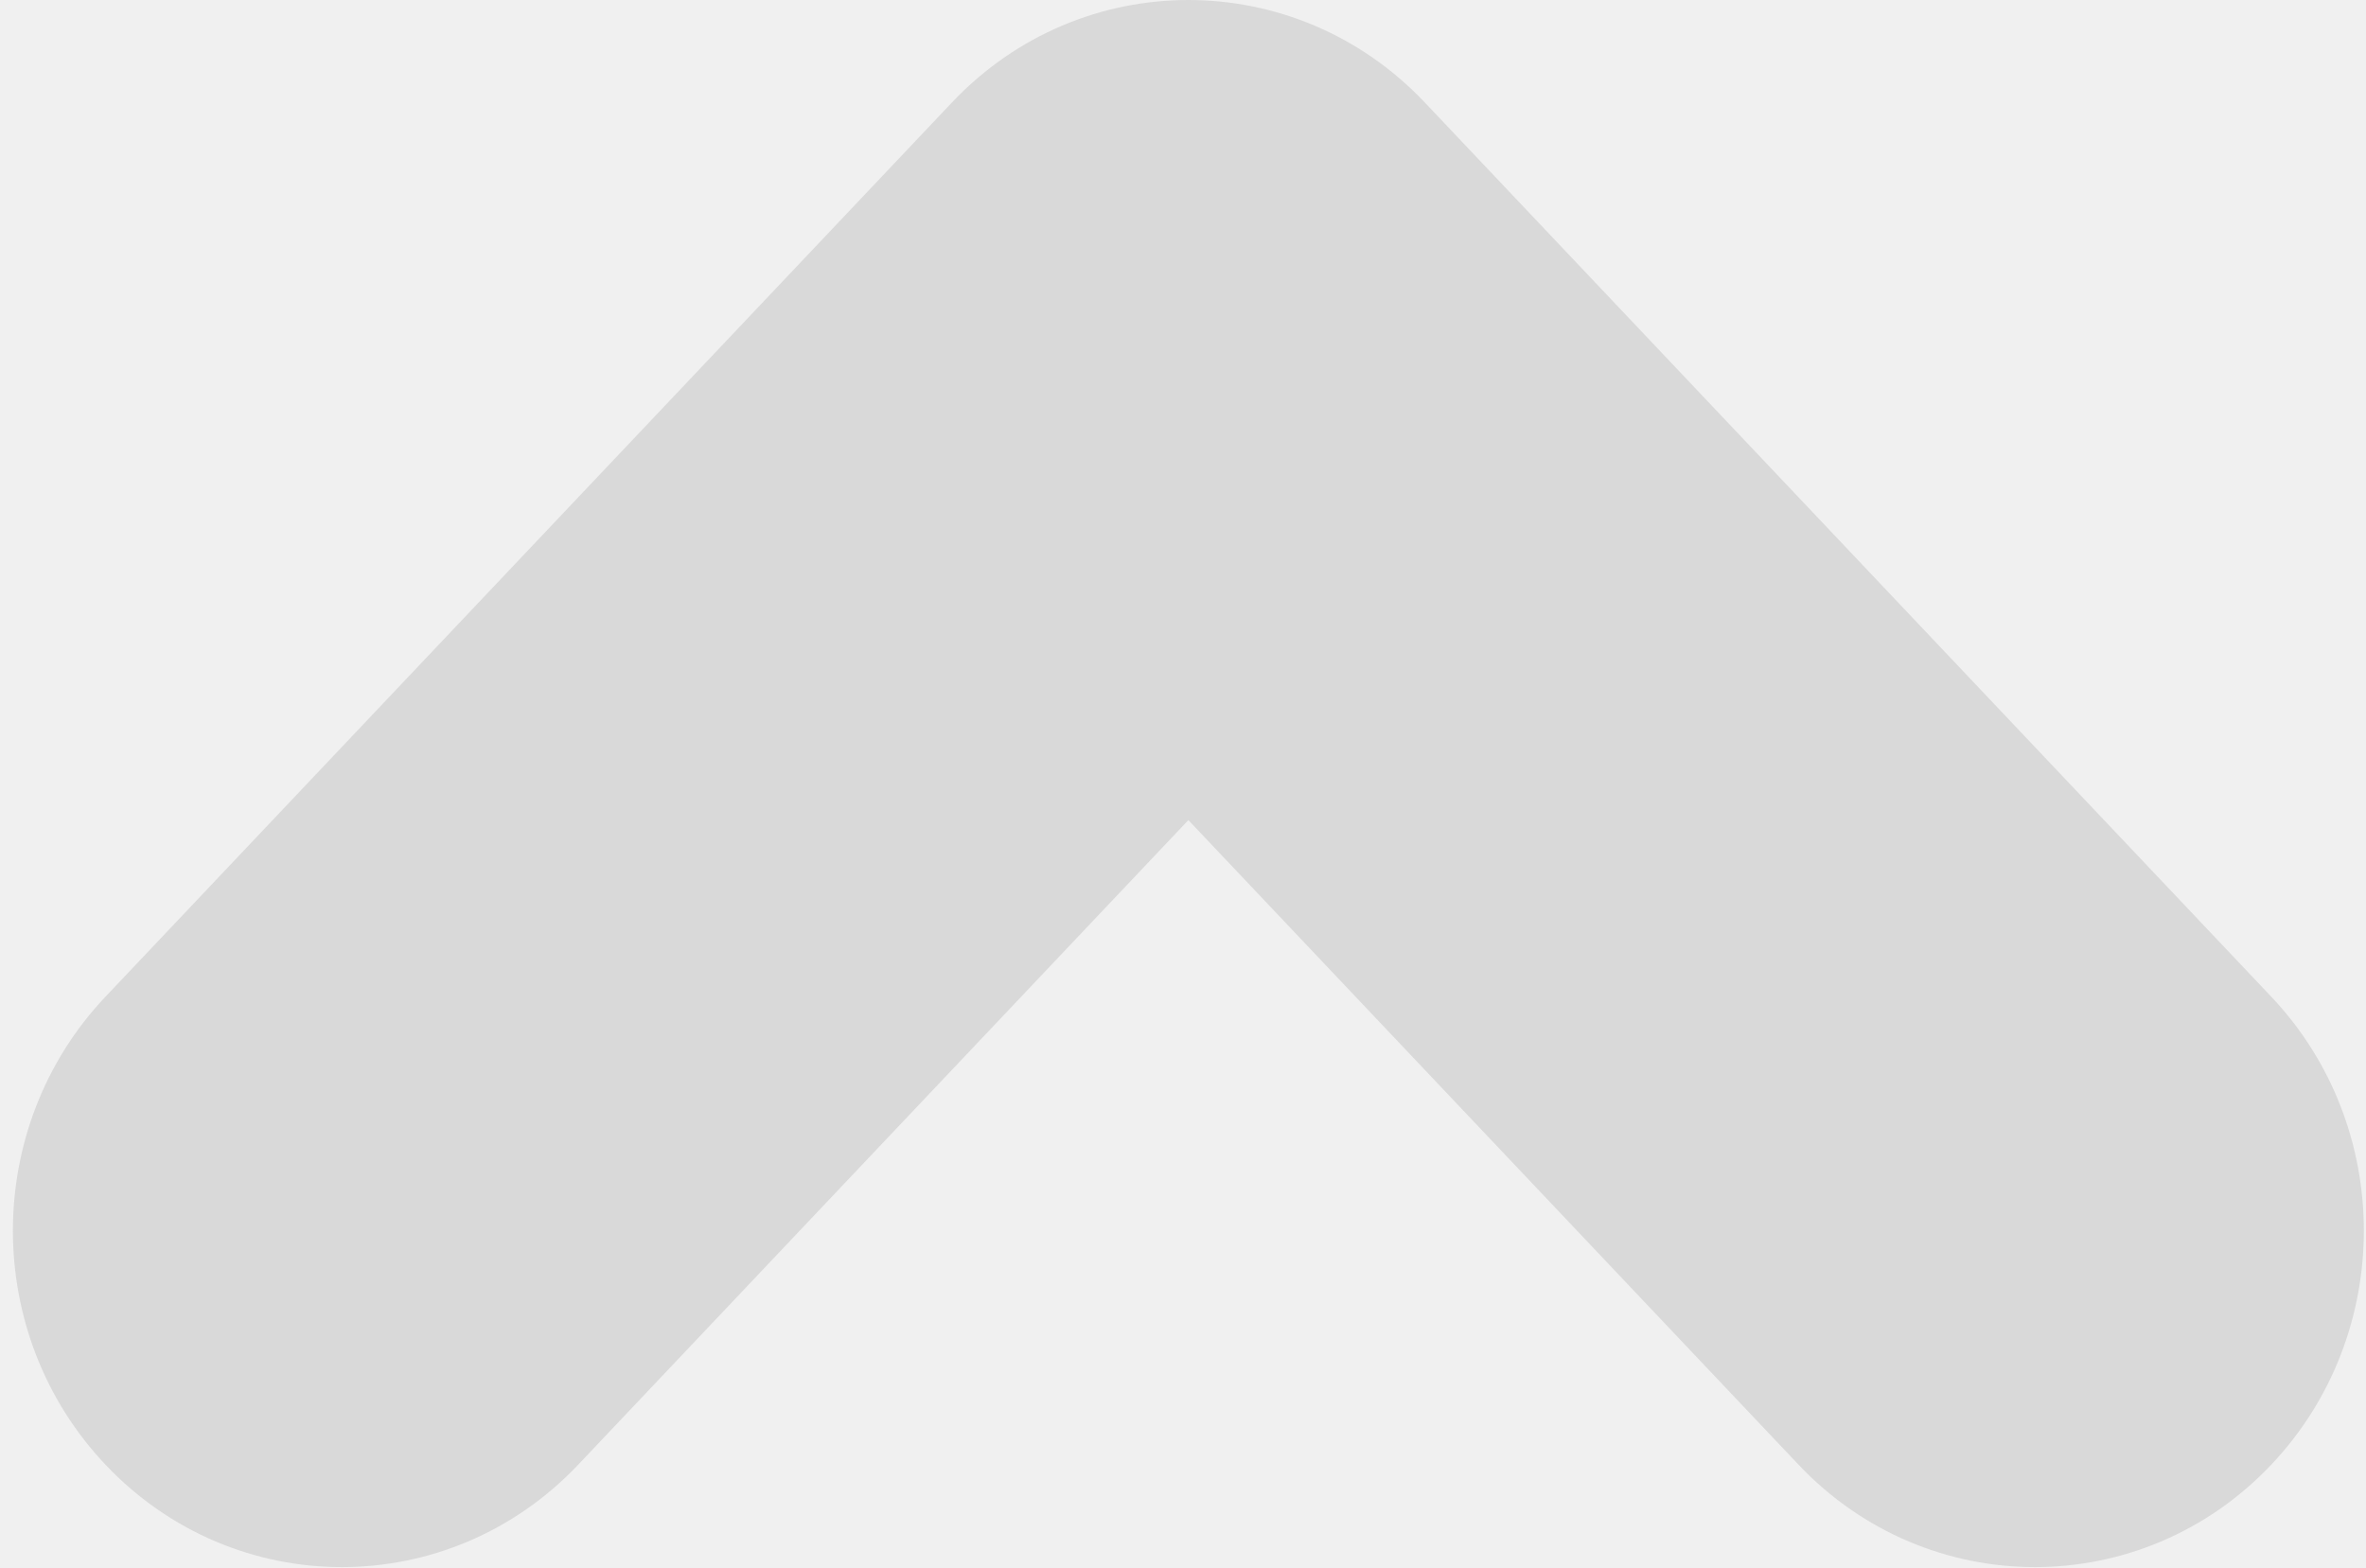
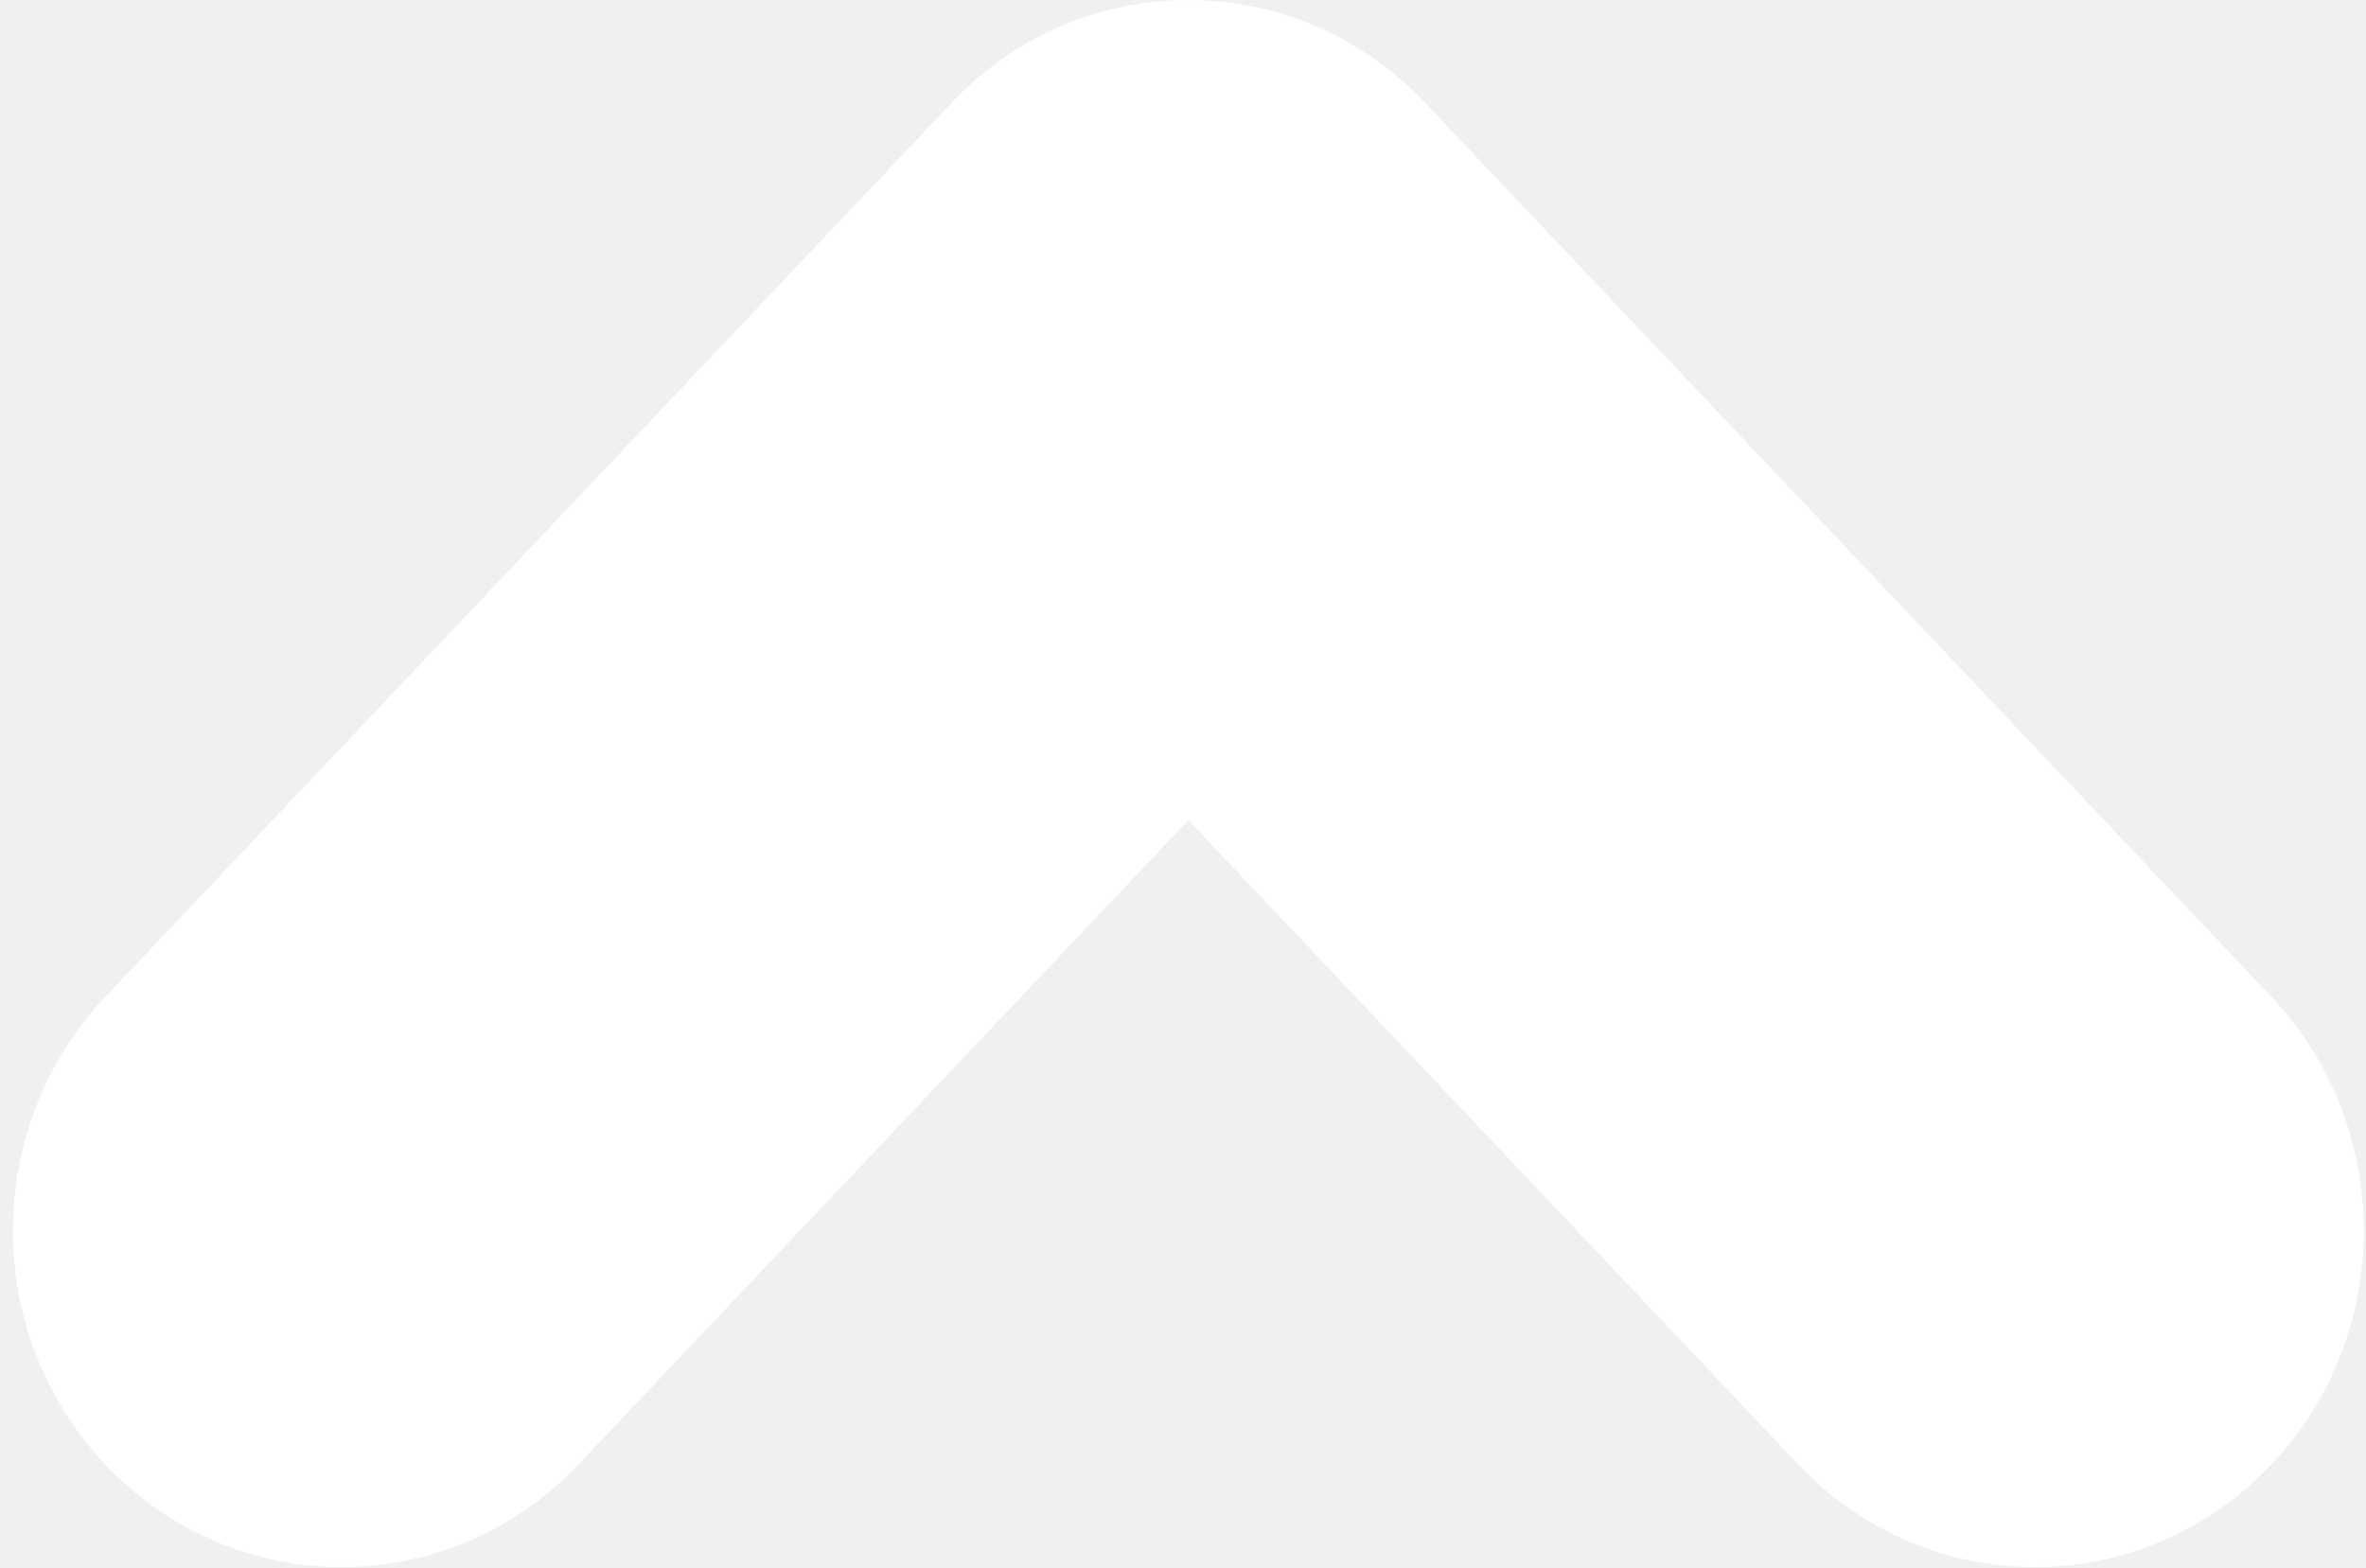
<svg xmlns="http://www.w3.org/2000/svg" width="157" height="104" viewBox="0 0 157 104" fill="none">
-   <path fill-rule="evenodd" clip-rule="evenodd" d="M63.173 6.795C71.748 -2.265 85.963 -2.265 94.539 6.795L150.712 66.144C158.904 74.799 158.904 88.55 150.712 97.205C142.137 106.265 127.922 106.265 119.346 97.205L78.856 54.426L38.366 97.205C29.79 106.265 15.575 106.265 7 97.205C-1.192 88.55 -1.192 74.799 7 66.144L63.173 6.795Z" fill="#D9D9D9" />
+   <path fill-rule="evenodd" clip-rule="evenodd" d="M63.173 6.795C71.748 -2.265 85.963 -2.265 94.539 6.795L150.712 66.144C158.904 74.799 158.904 88.55 150.712 97.205C142.137 106.265 127.922 106.265 119.346 97.205L78.856 54.426L38.366 97.205C29.79 106.265 15.575 106.265 7 97.205C-1.192 88.55 -1.192 74.799 7 66.144L63.173 6.795Z" fill="white" />
</svg>
